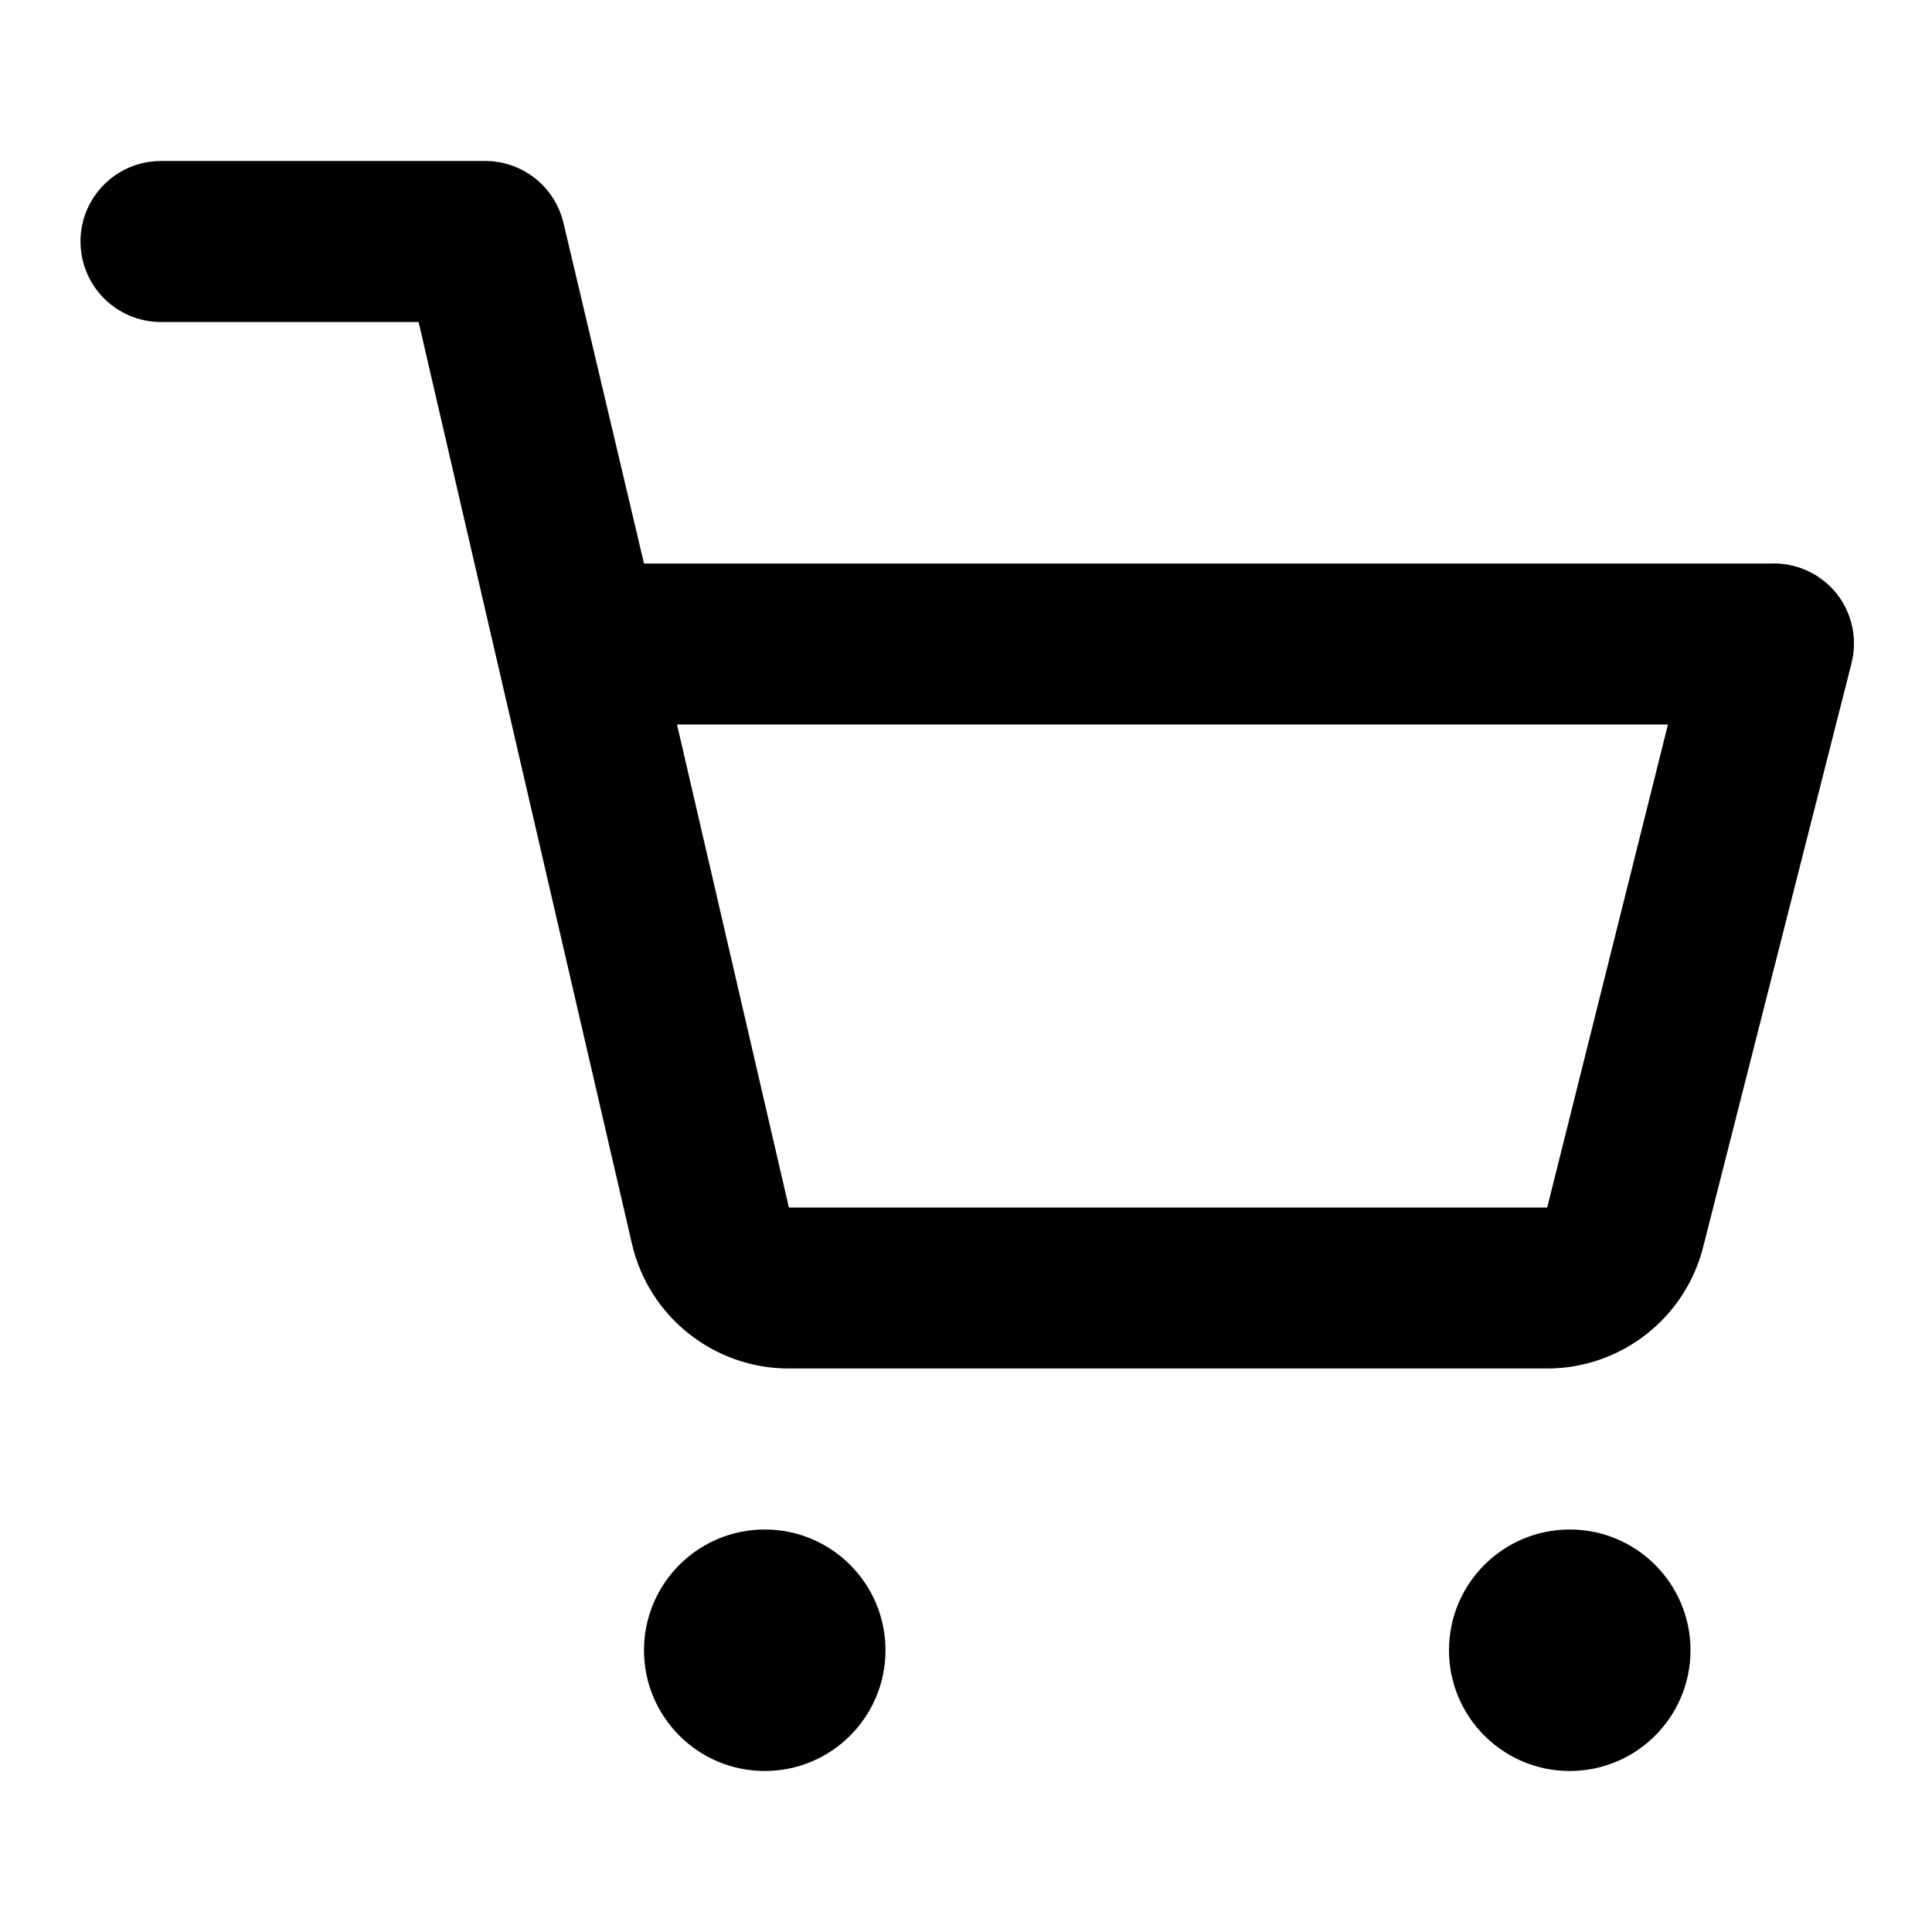
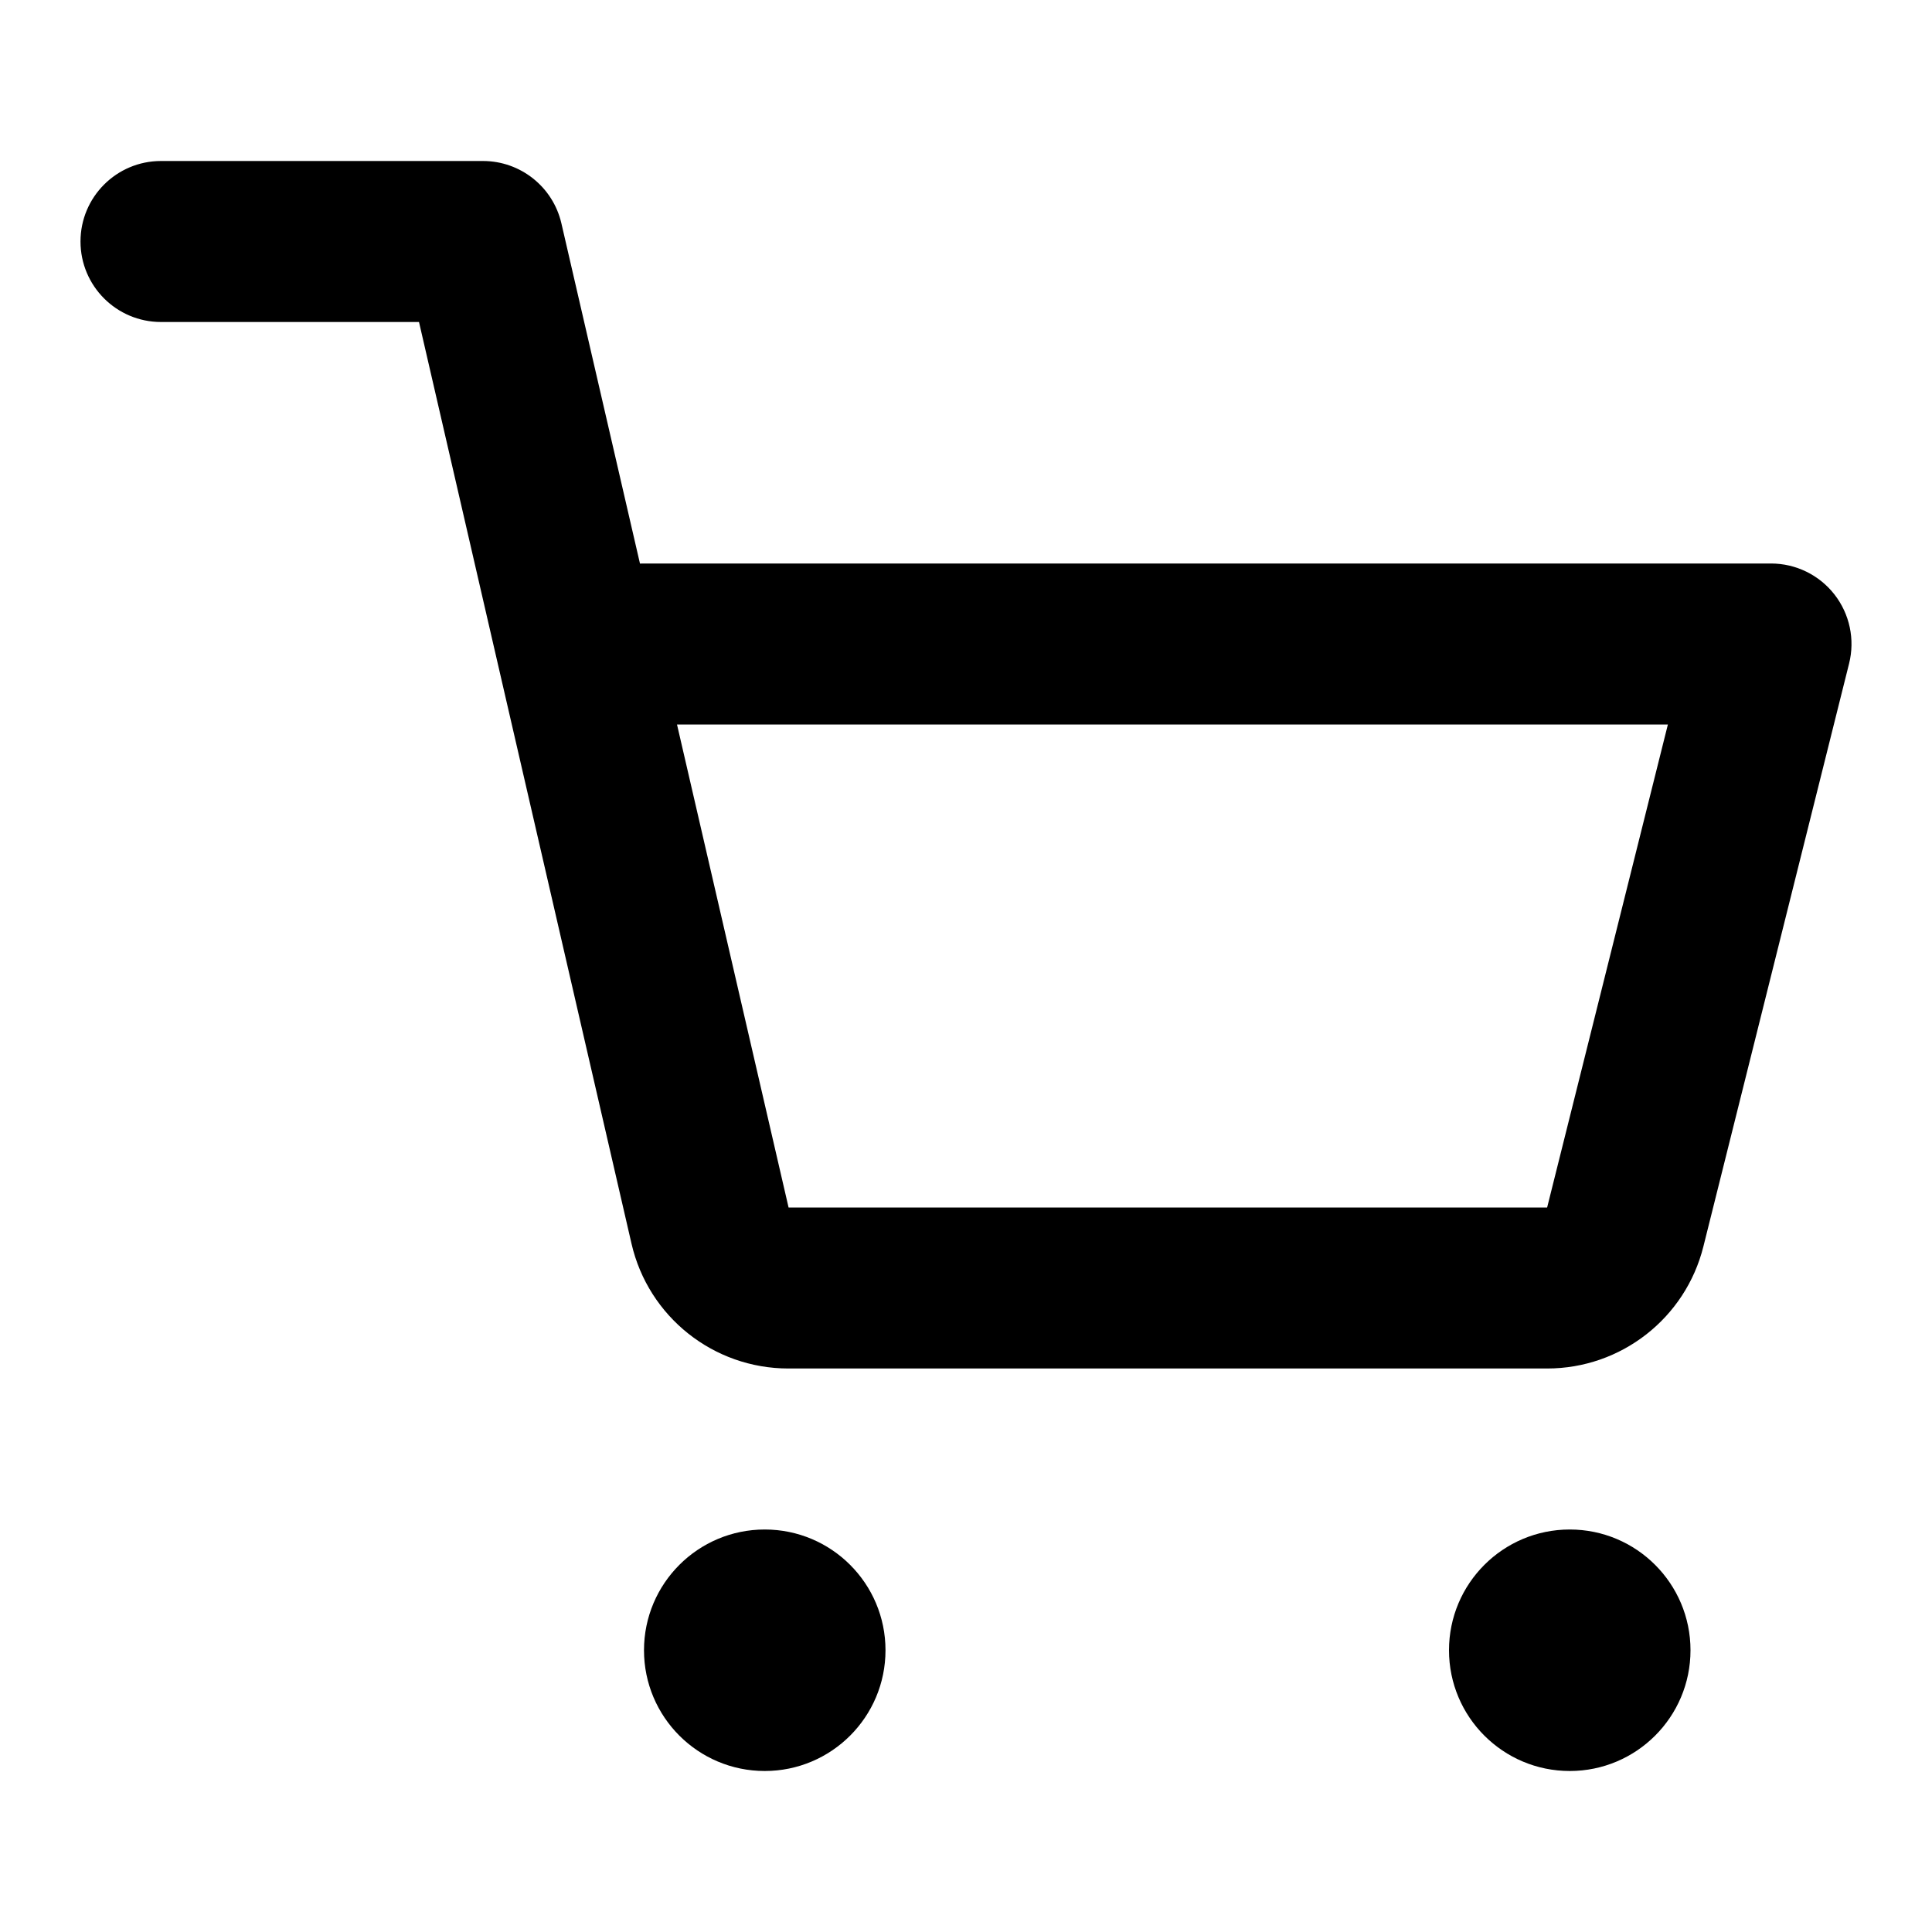
- <svg xmlns="http://www.w3.org/2000/svg" width="24" height="24" viewBox="0 0 24 24">
-   <path d="M11,20.5A1.5,1.5,0,1,1,9.5,19,1.5,1.5,0,0,1,11,20.5ZM19.5,19A1.5,1.5,0,1,0,21,20.5,1.5,1.5,0,0,0,19.5,19Zm1.66-3.52L23,8.24a1,1,0,0,0-.18-.86A1,1,0,0,0,22,7H8L7,2.77A1,1,0,0,0,6,2H2A1,1,0,0,0,2,4H5.2L7.85,15.45A2,2,0,0,0,9.79,17h9.43A2,2,0,0,0,21.16,15.48ZM20.72,9l-1.5,6H9.8L8.41,9Z" />
+ <svg xmlns="http://www.w3.org/2000/svg" width="24" height="24" viewBox="0 0 24 24" fill="currentColor">
+   <path d="M11 20.5a1.5 1.5 0 1 1-3 0 1.5 1.5 0 0 1 3 0zM21 20.5a1.5 1.5 0 1 1-3 0 1.5 1.5 0 0 1 3 0z" />
+   <path fill-rule="evenodd" clip-rule="evenodd" d="M1 3a1 1 0 0 1 1-1h4a1 1 0 0 1 .974.775l.976 4.226L8 7h14a1 1 0 0 1 .97 1.243l-1.81 7.242A2 2 0 0 1 19.22 17H9.795a2 2 0 0 1-1.95-1.55L5.205 4H2a1 1 0 0 1-1-1zm7.41 6l1.386 6h9.423l1.5-6H8.411z" />
</svg>
